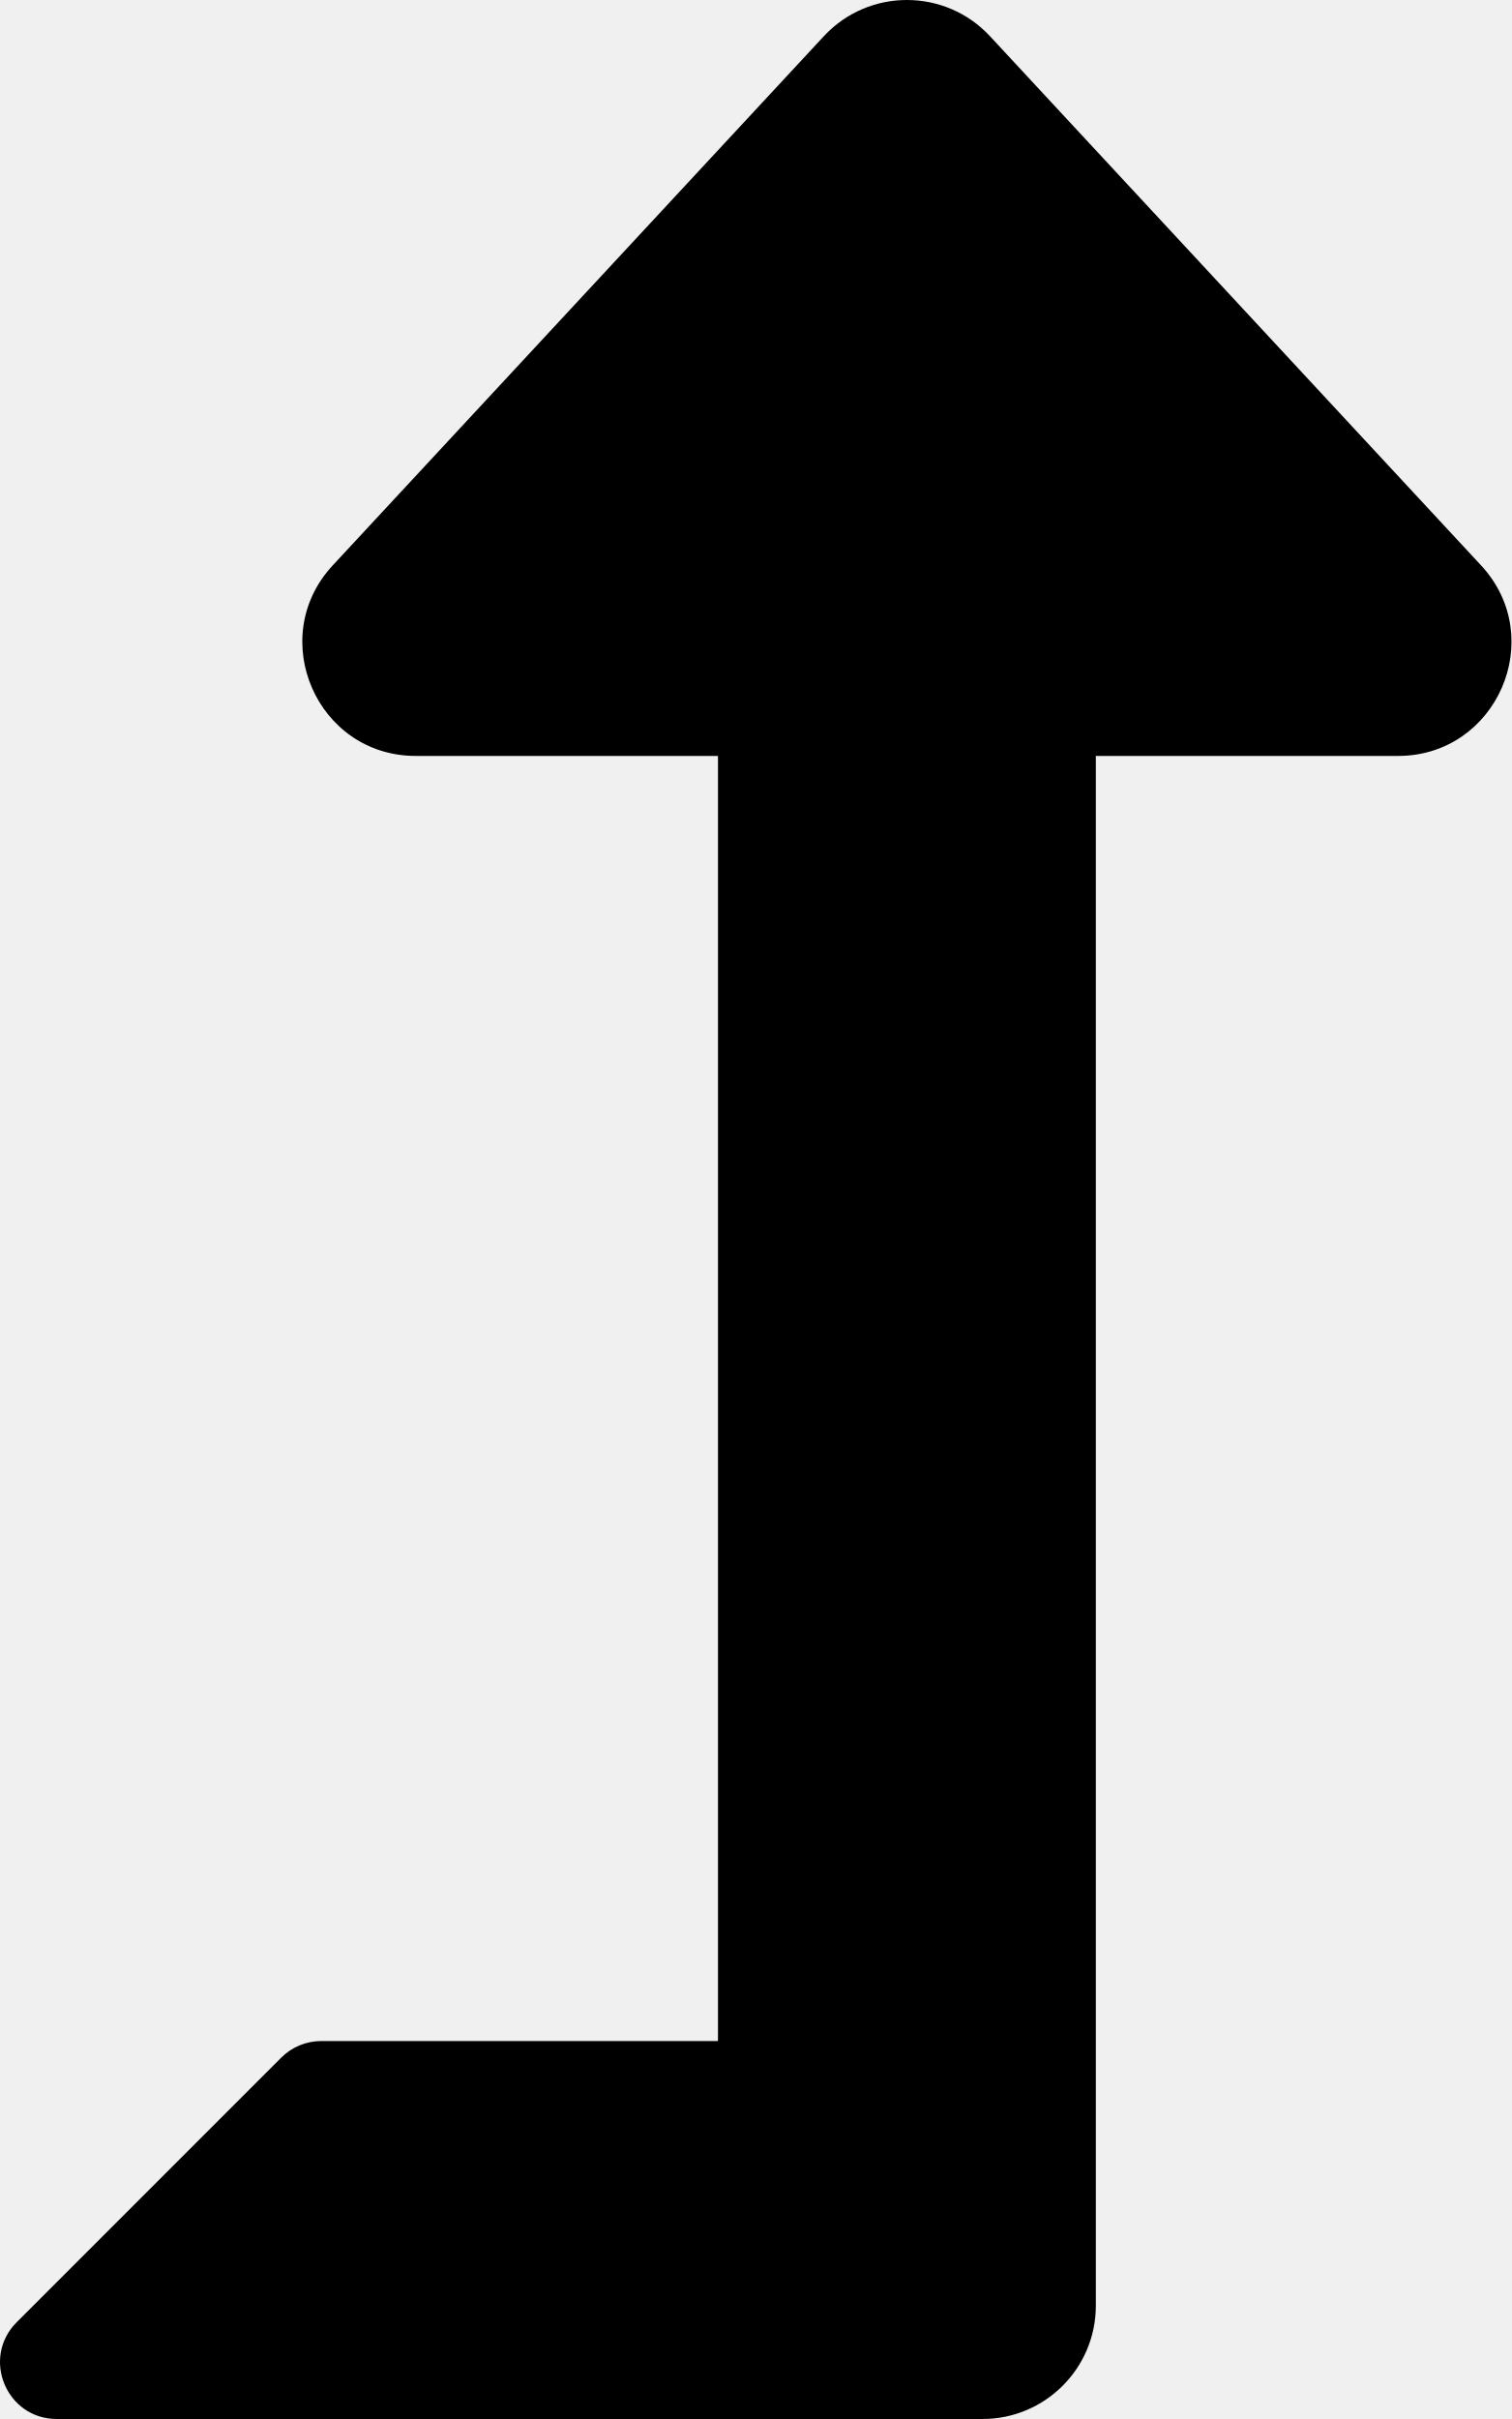
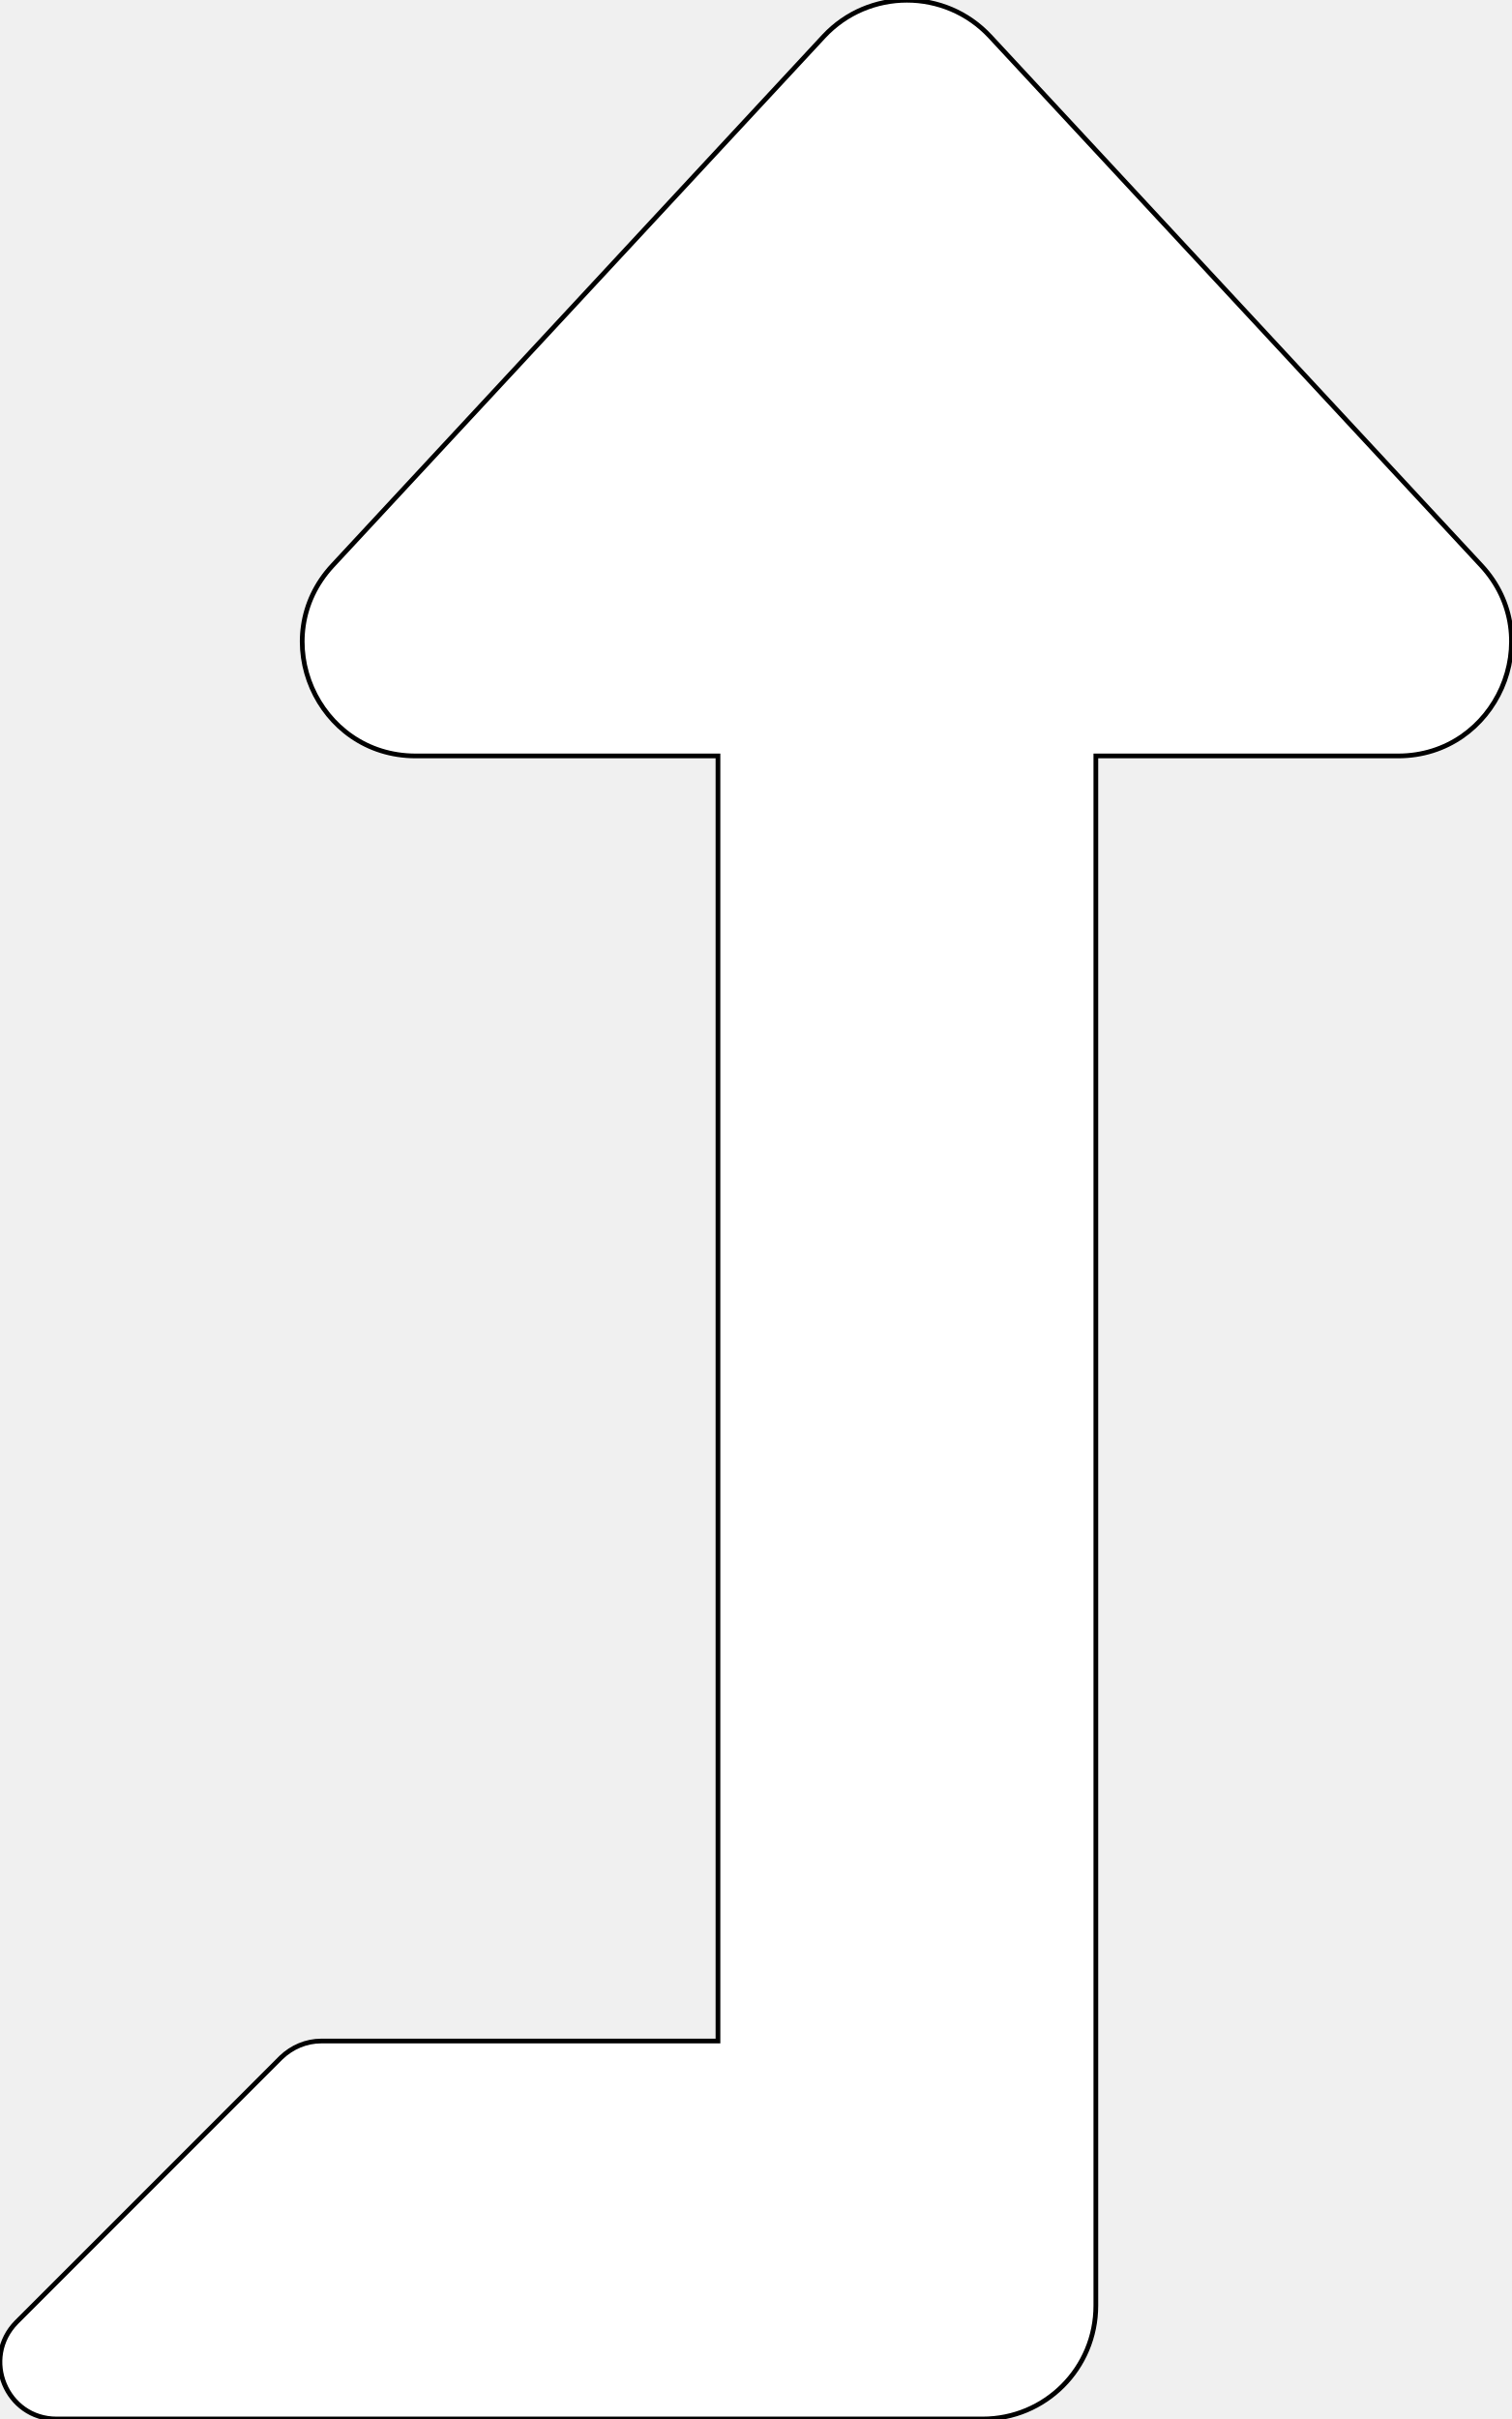
- <svg xmlns="http://www.w3.org/2000/svg" aria-hidden="true" focusable="false" data-prefix="fas" data-icon="level-up-alt" class="svg-inline--fa fa-level-up-alt fa-w-10" role="img" viewBox="0 0 320 512">
-   <path fill="currentColor" d="M313.553 119.669L209.587 7.666c-9.485-10.214-25.676-10.229-35.174 0L70.438 119.669C56.232 134.969 67.062 160 88.025 160H152v272H68.024a11.996 11.996 0 0 0-8.485 3.515l-56 56C-4.021 499.074 1.333 512 12.024 512H208c13.255 0 24-10.745 24-24V160h63.966c20.878 0 31.851-24.969 17.587-40.331z" />
+ <svg xmlns="http://www.w3.org/2000/svg" version="1.1" id="Layer_1" focusable="false" x="0px" y="0px" viewBox="0 0 320 512" style="enable-background:new 0 0 320 512;" xml:space="preserve">
+   <style type="text/css">
+ 	.st0{fill:#FFFFFF;stroke:#000000;stroke-miterlimit:10;}
+ </style>
+   <path class="st0" d="M313.6,119.7l-104-112c-9.5-10.2-25.7-10.2-35.2,0l-104,112C56.2,135,67.1,160,88,160h64v272H68  c-3.2,0-6.2,1.3-8.5,3.5l-56,56C-4,499.1,1.3,512,12,512h196c13.3,0,24-10.7,24-24V160h64C316.8,160,327.8,135,313.6,119.7z" />
</svg>
